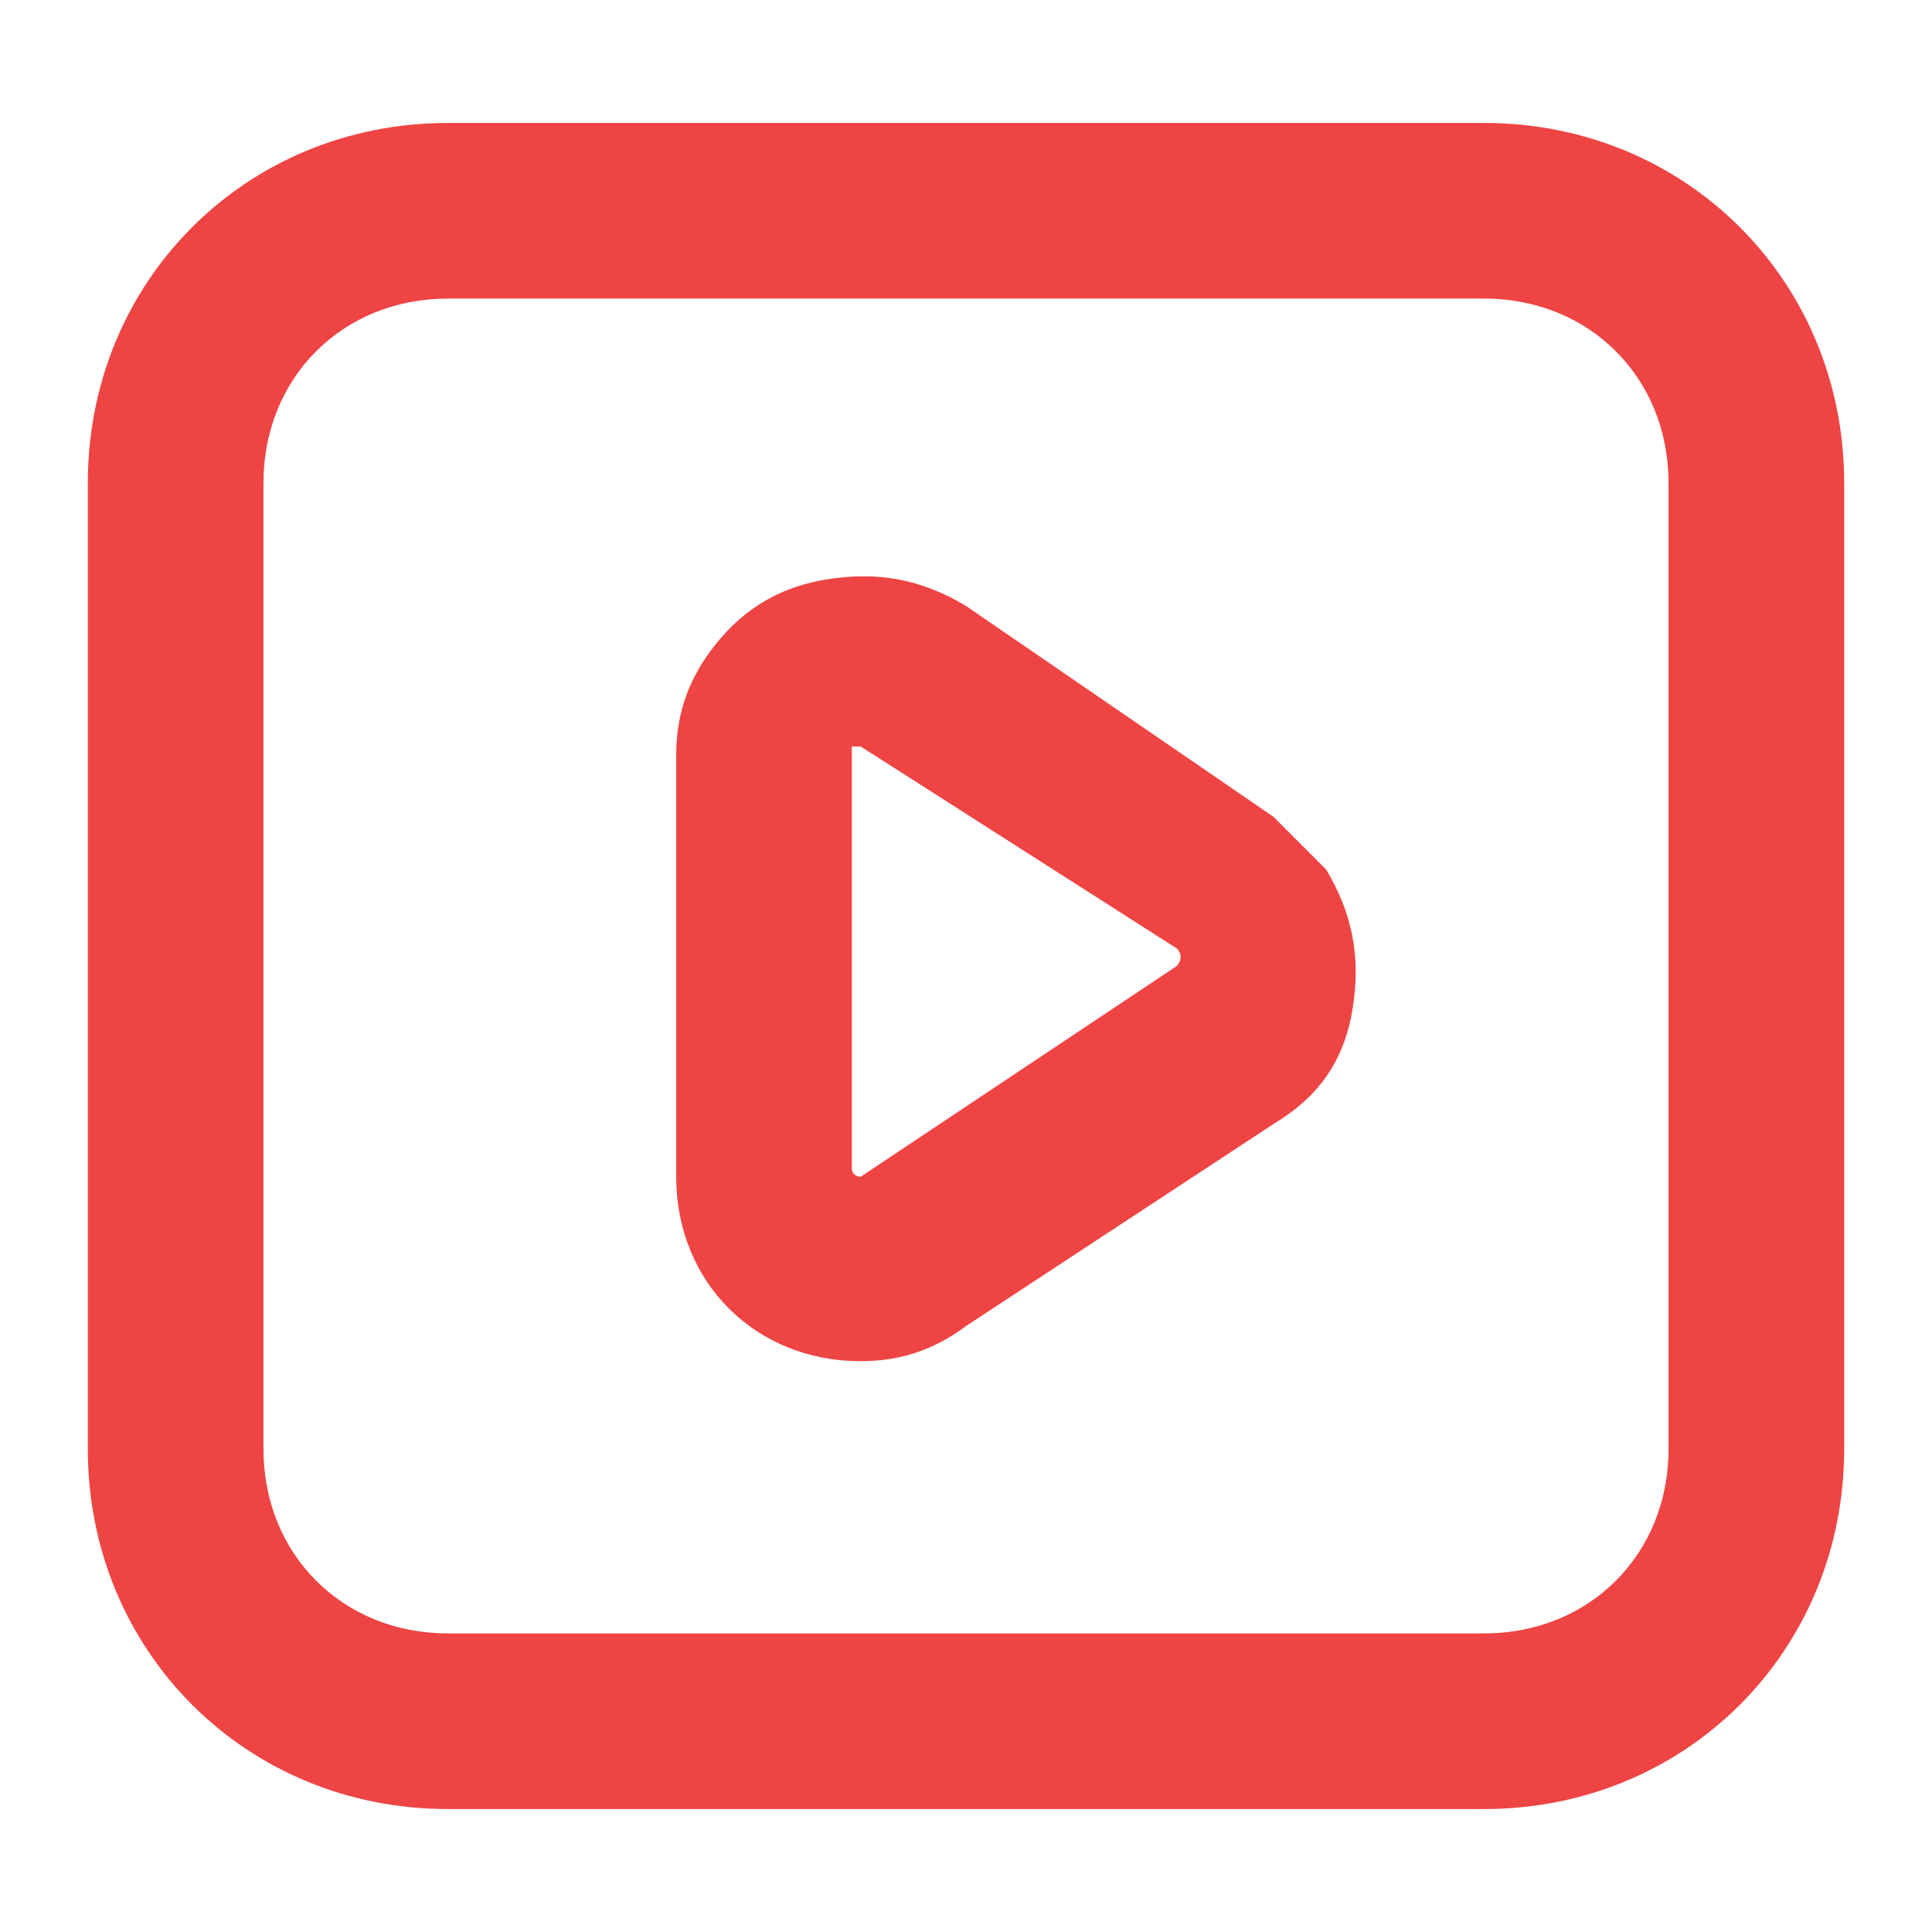
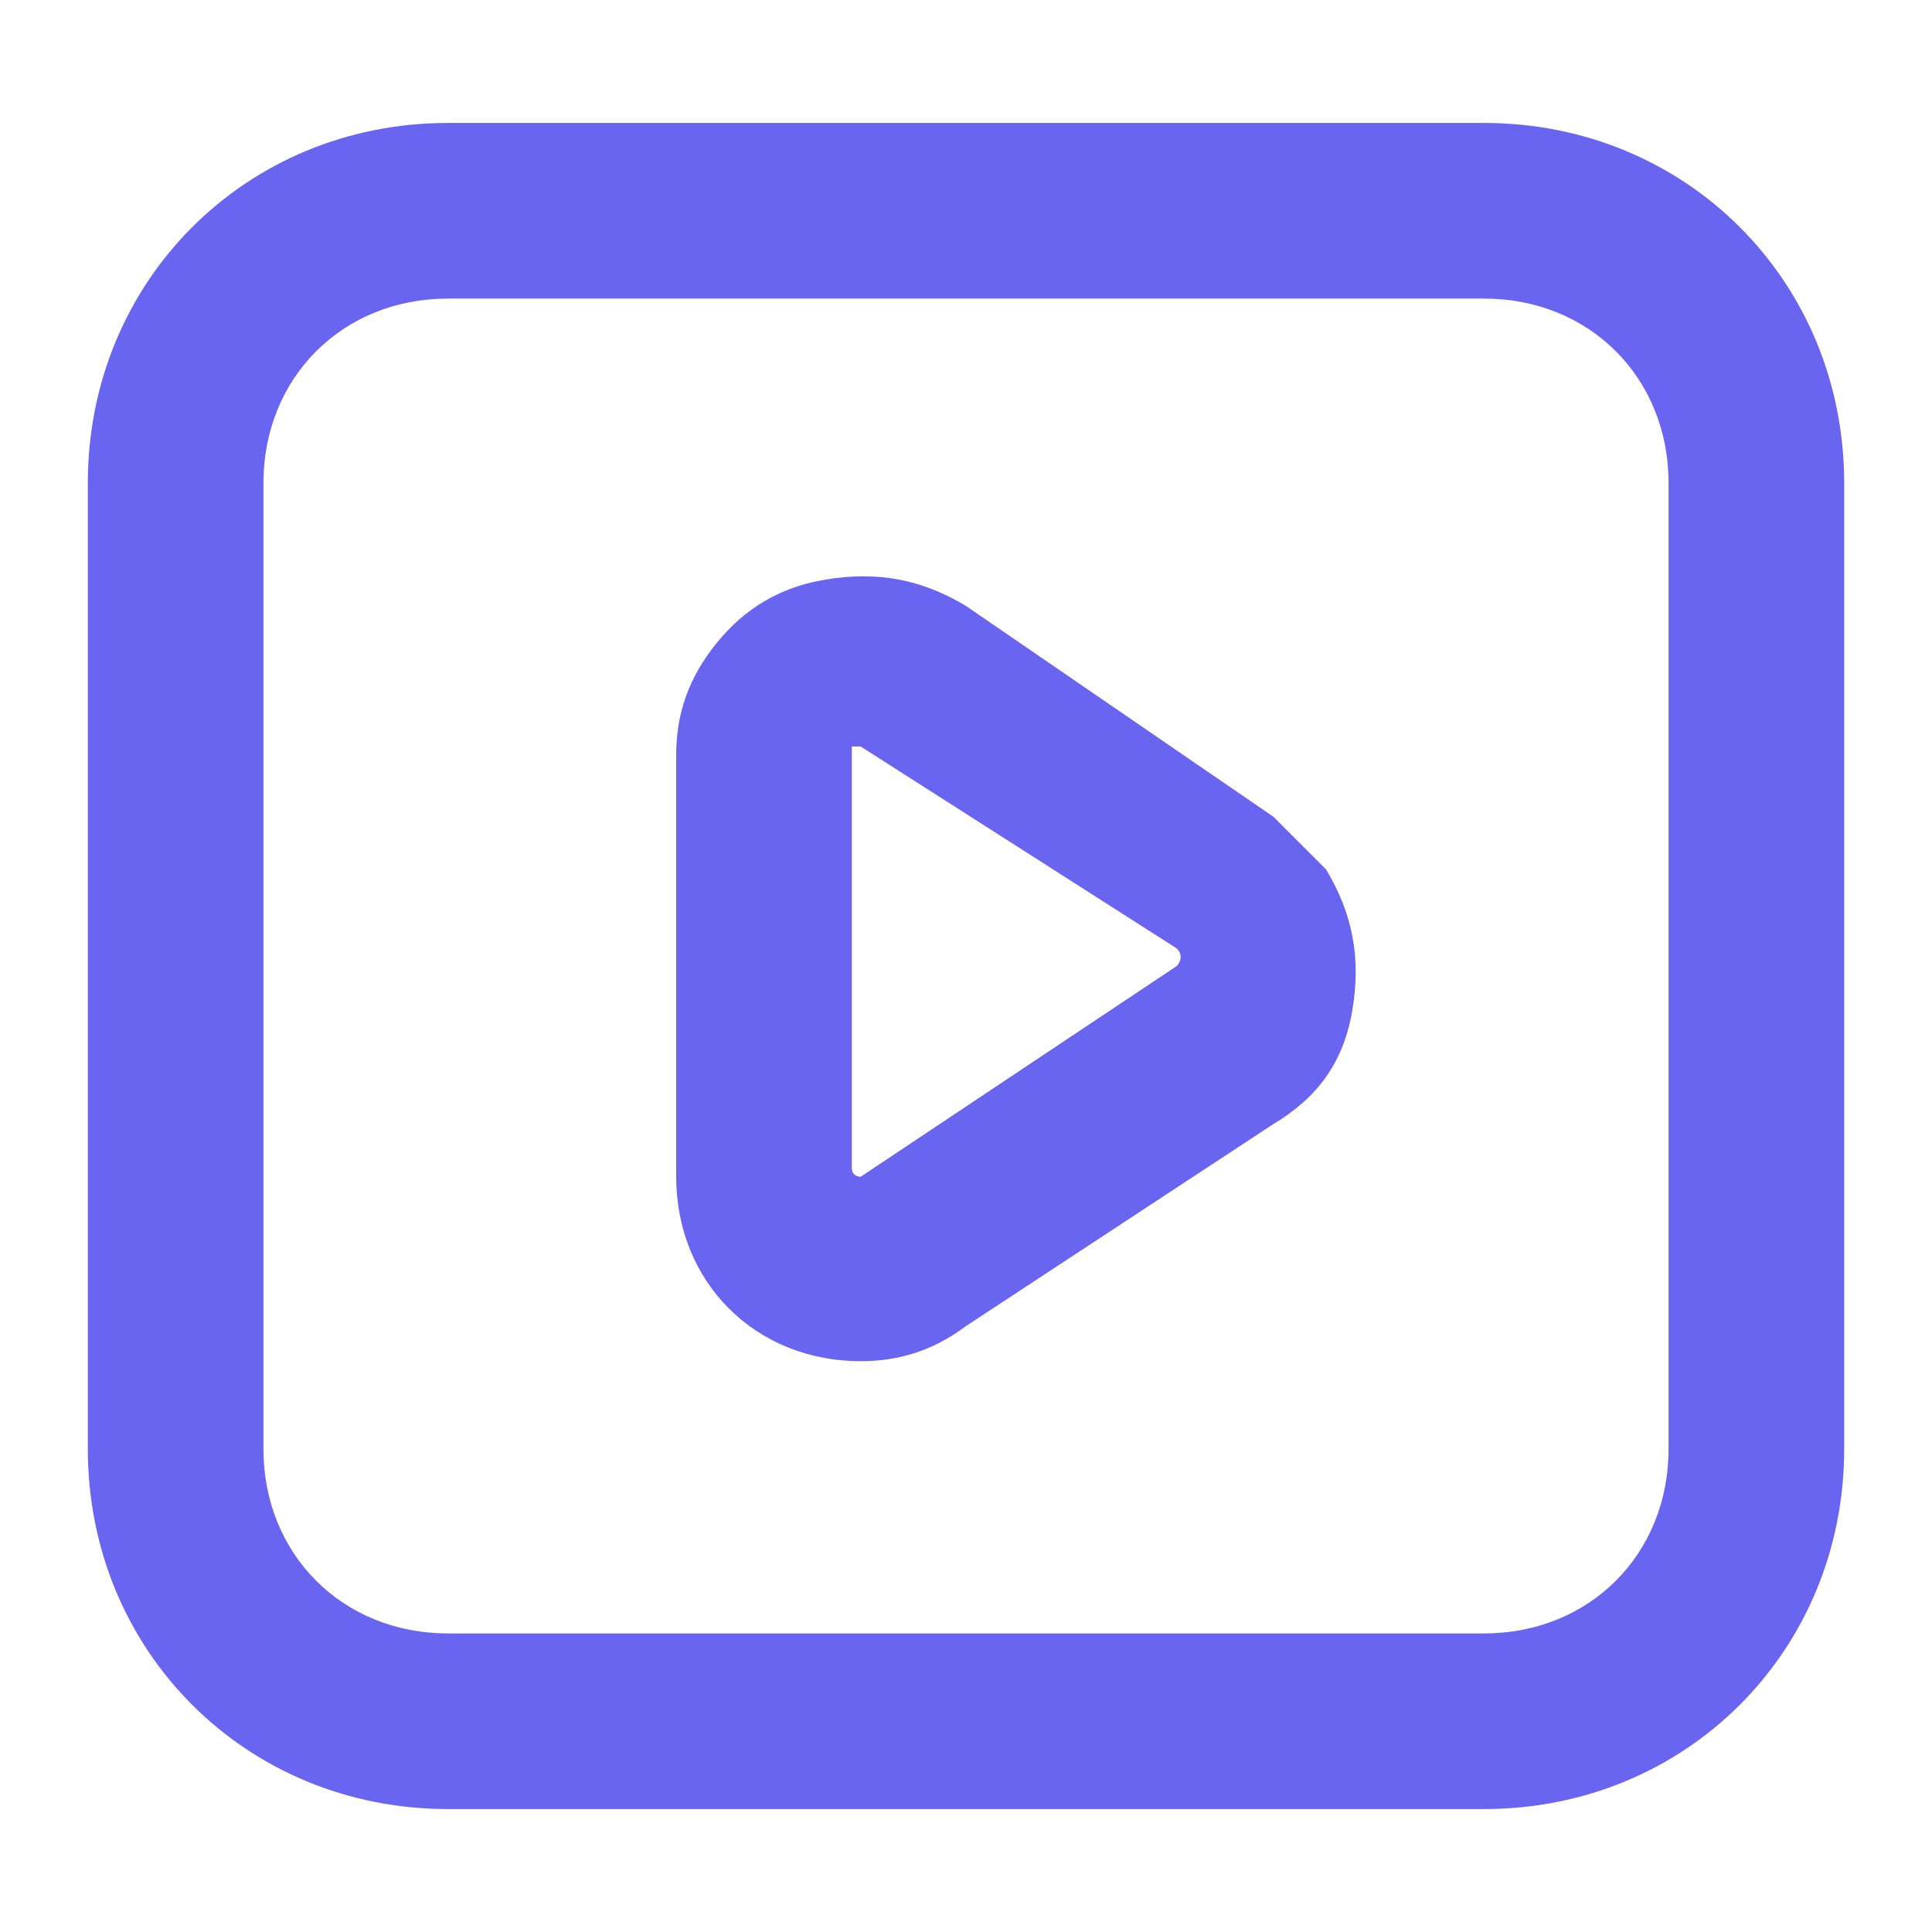
- <svg xmlns="http://www.w3.org/2000/svg" id="prefix__Layer_1" width="22" height="22" viewBox="0 0 22 22" xml:space="preserve" fill="#ef4444">
-   <style>.prefix__st0{fill:#ef4444}</style>
+ <svg xmlns="http://www.w3.org/2000/svg" id="prefix__Layer_1" width="22" height="22" viewBox="0 0 22 22" xml:space="preserve" fill="#6A65F1">
+   <style>.prefix__st0{fill:#6A65F1}</style>
  <g id="prefix__Web_1366_1">
    <path d="M9.8 15.5c-1.2 0-2.1-.9-2.1-2.1V8.6c0-.4.1-.8.4-1.2.3-.4.7-.7 1.3-.8.6-.1 1.1 0 1.6.3l3.5 2.4.6.6c.3.5.4 1 .3 1.6-.1.6-.4 1-.9 1.3L11 15.1c-.4.3-.8.4-1.2.4zm0-7h-.1v4.8c0 .1.1.1.1.1l3.6-2.4s.1-.1 0-.2L9.8 8.5c.1 0 0 0 0 0z" id="prefix__Path_1" />
  </g>
  <path d="M16.9 20.6H5.1c-2.3 0-4.1-1.8-4.1-4.1v-11c0-2.3 1.8-4.1 4.1-4.1h11.8c2.3 0 4.1 1.8 4.1 4.1v11c0 2.3-1.8 4.1-4.1 4.1zM5.1 3.4C3.9 3.4 3 4.3 3 5.5v11c0 1.2.9 2.1 2.1 2.1h11.8c1.2 0 2.1-.9 2.1-2.1v-11c0-1.2-.9-2.1-2.1-2.1H5.1z" />
</svg>
